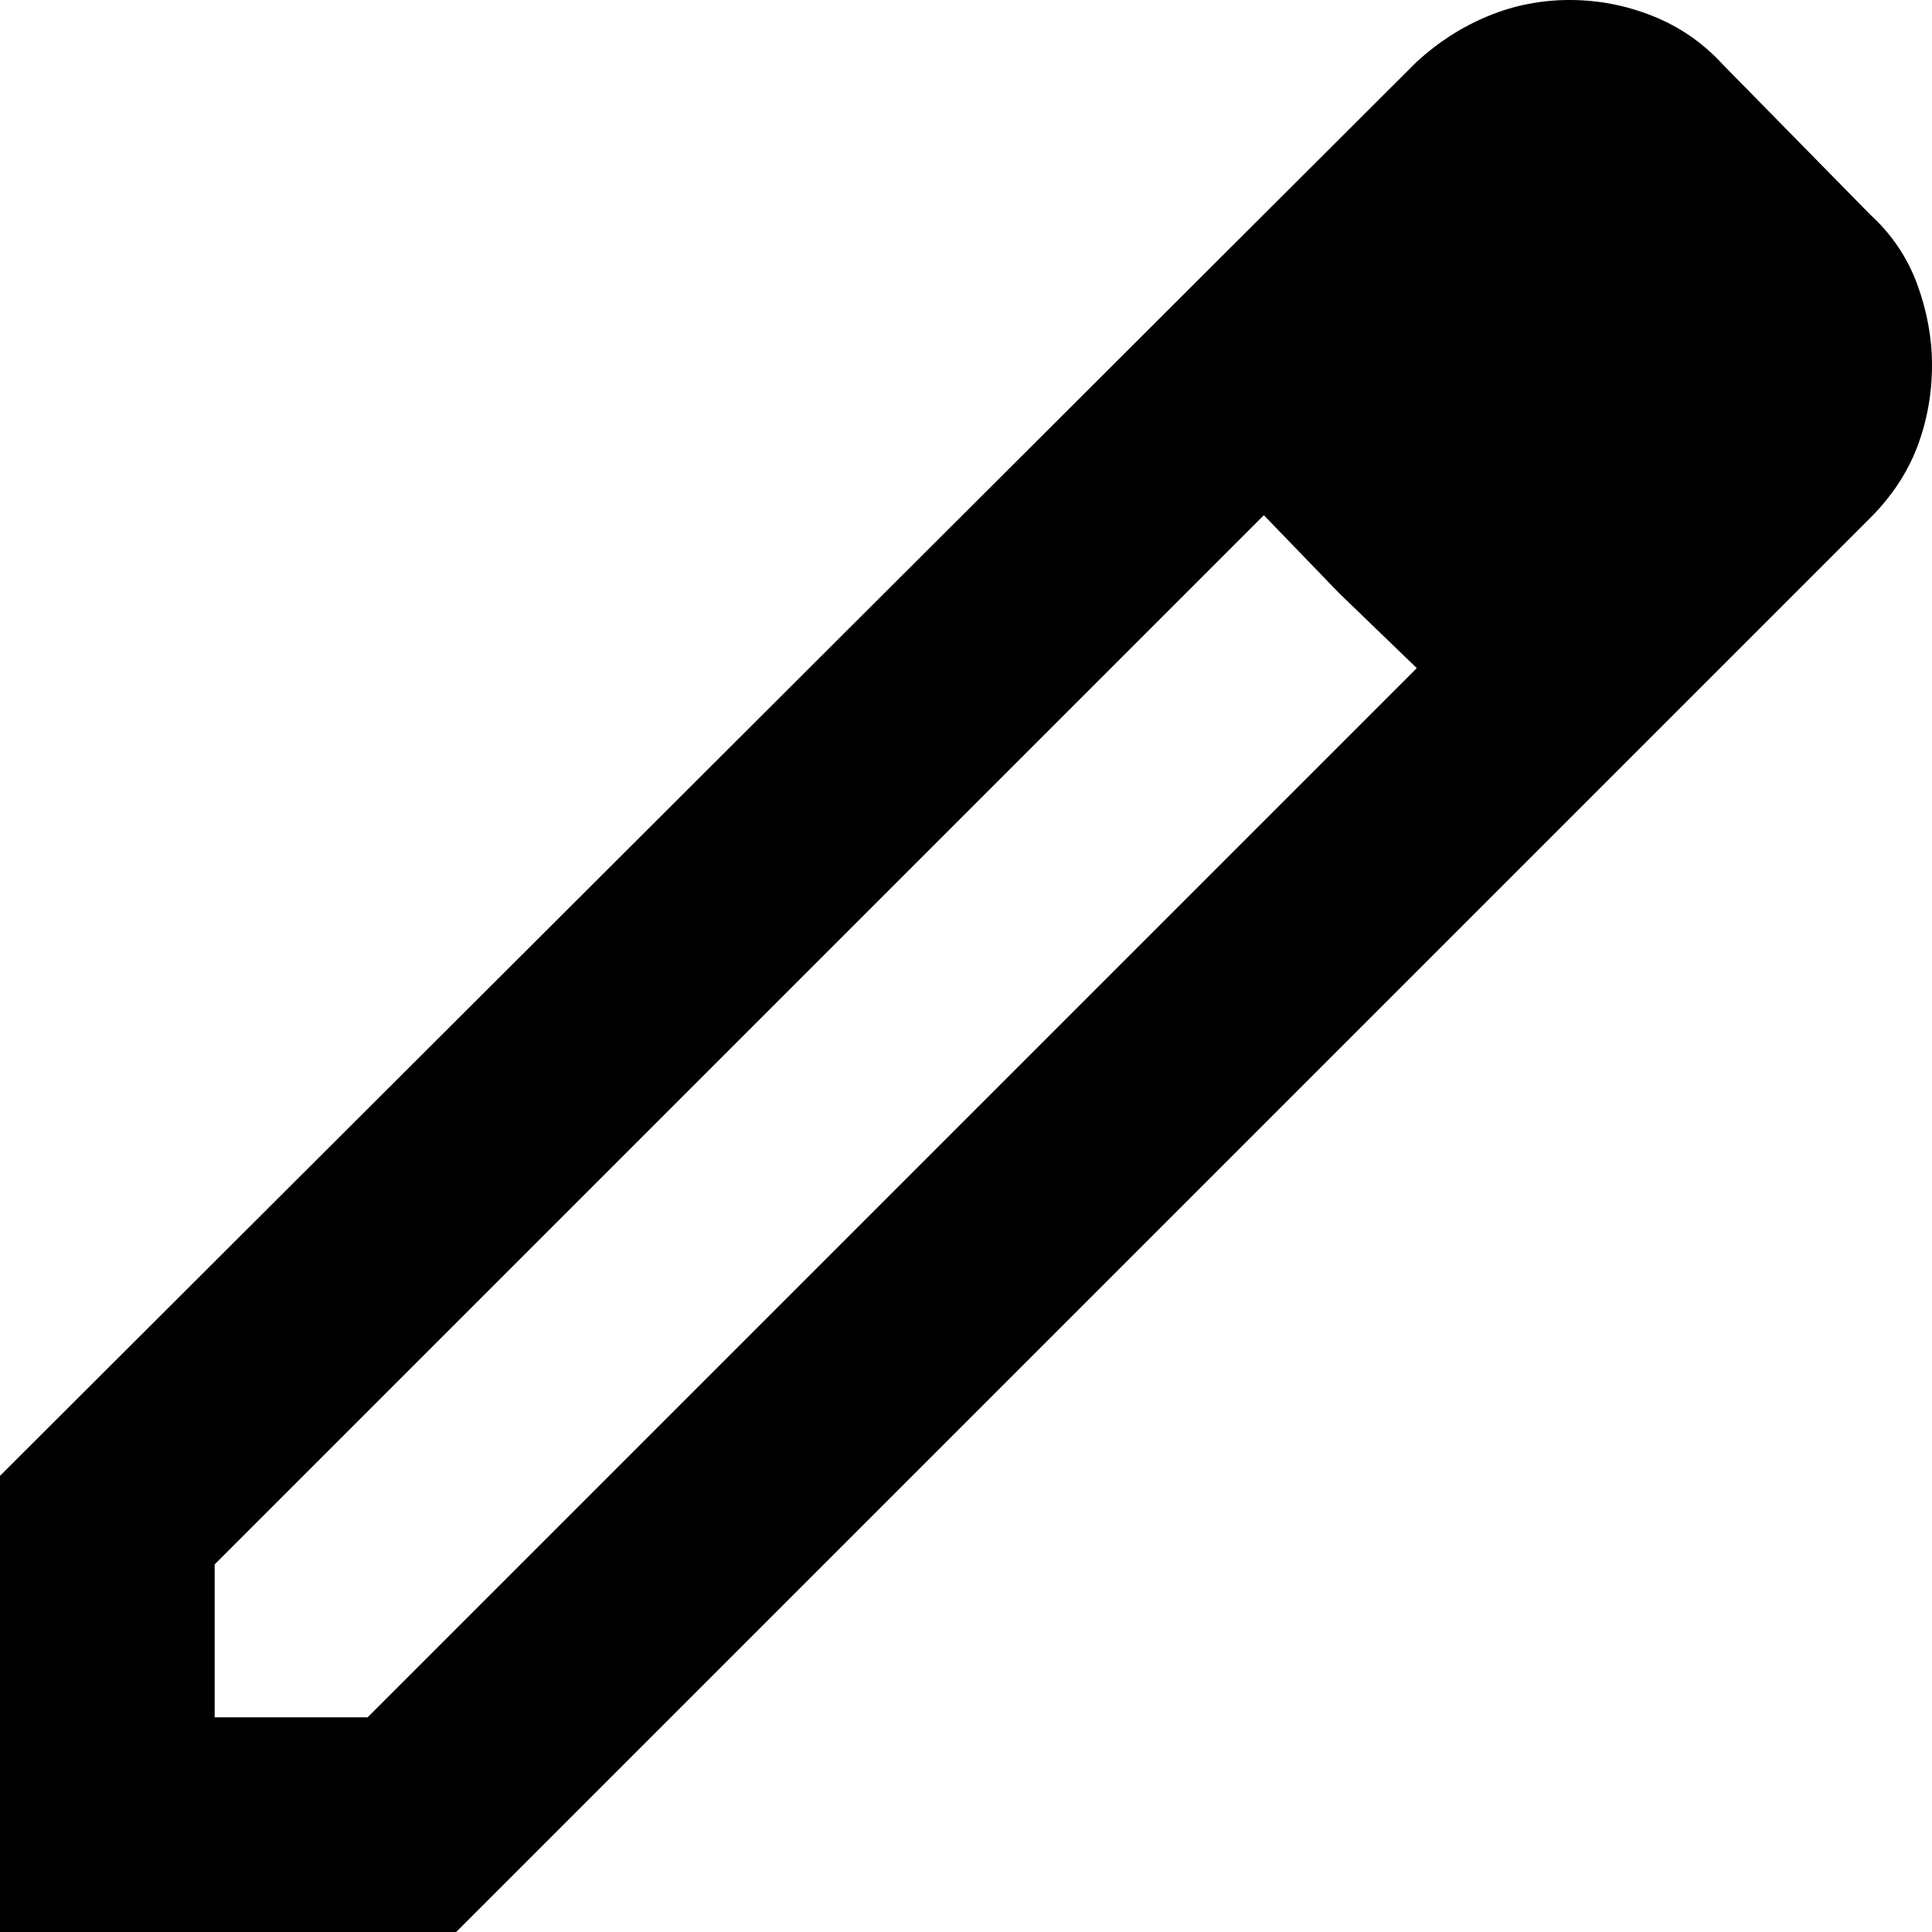
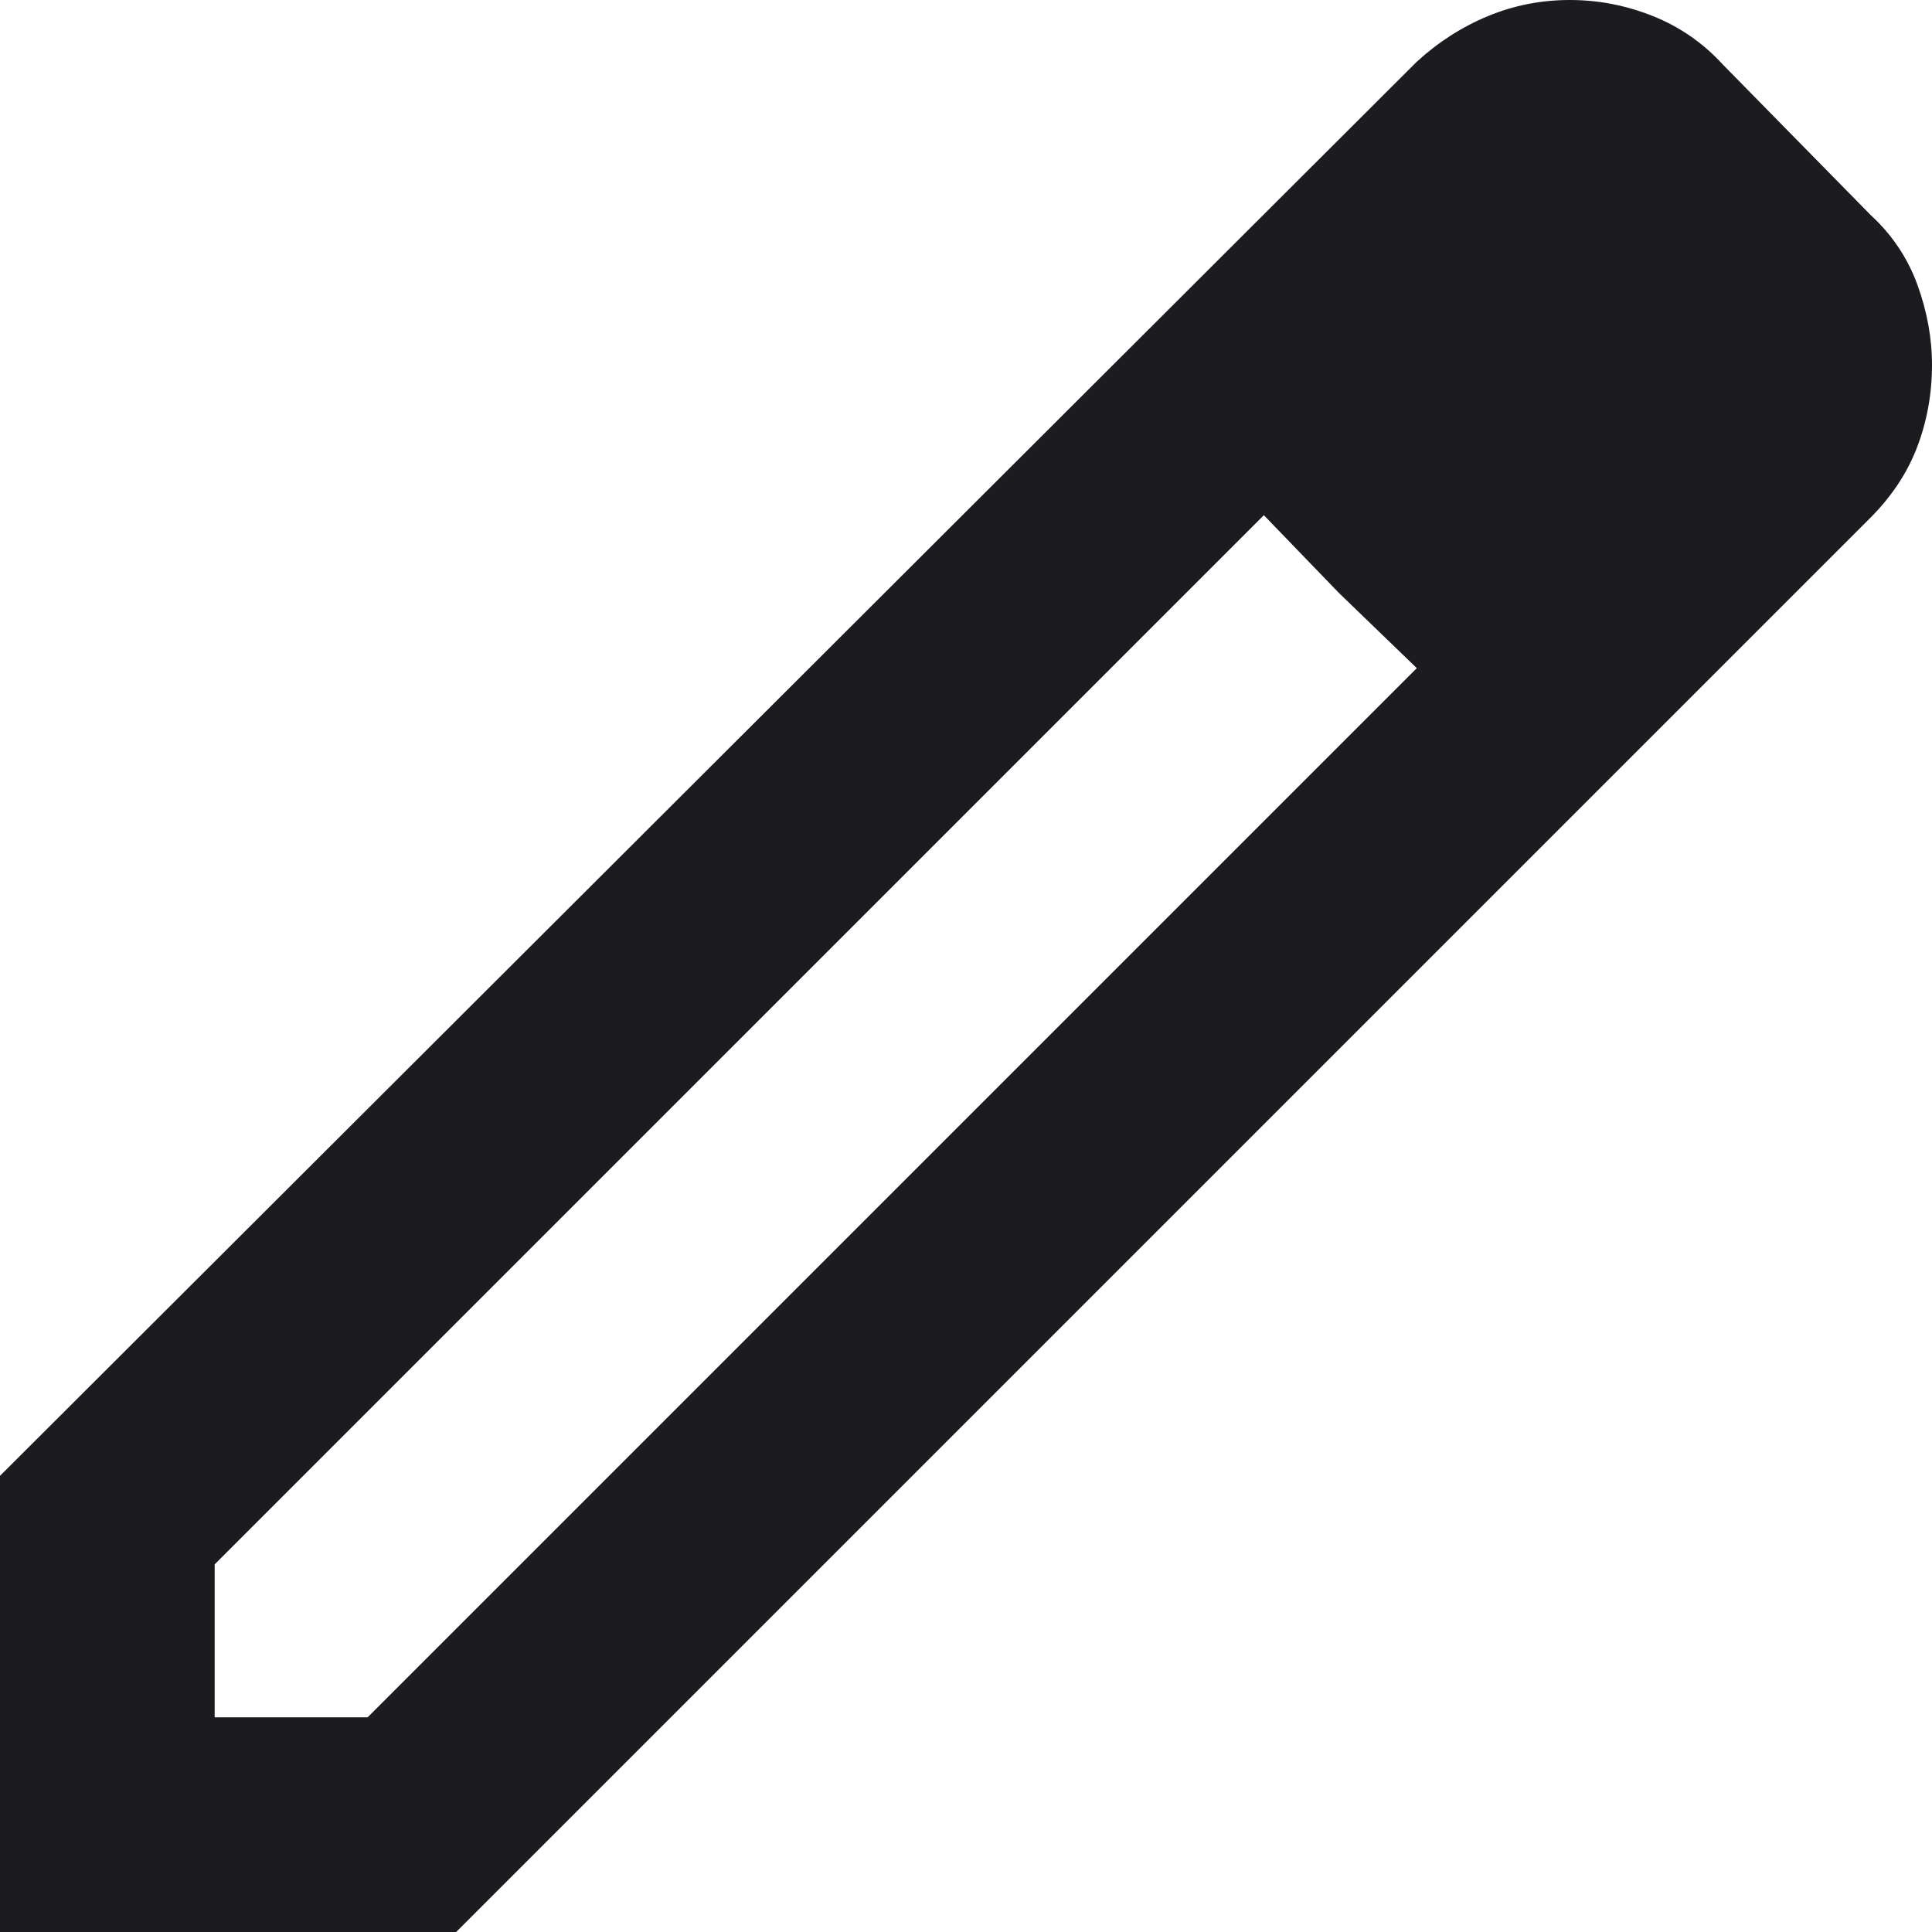
<svg xmlns="http://www.w3.org/2000/svg" width="18" height="18" viewBox="0 0 18 18" fill="none">
-   <path d="M2 16H3.425L13.2 6.225L11.775 4.8L2 14.575V16ZM0 18V13.75L13.2 0.575C13.4 0.392 13.621 0.25 13.863 0.15C14.104 0.05 14.358 0 14.625 0C14.892 0 15.15 0.05 15.4 0.15C15.65 0.25 15.867 0.4 16.05 0.6L17.425 2C17.625 2.183 17.771 2.4 17.863 2.65C17.954 2.9 18 3.15 18 3.4C18 3.667 17.954 3.921 17.863 4.162C17.771 4.404 17.625 4.625 17.425 4.825L4.25 18H0ZM12.475 5.525L11.775 4.8L13.2 6.225L12.475 5.525Z" fill="black" />
+   <path d="M2 16H3.425L13.2 6.225L11.775 4.8L2 14.575V16ZM0 18V13.75L13.2 0.575C13.4 0.392 13.621 0.25 13.863 0.15C14.104 0.05 14.358 0 14.625 0C14.892 0 15.15 0.05 15.4 0.15C15.65 0.25 15.867 0.4 16.05 0.6L17.425 2C17.625 2.183 17.771 2.4 17.863 2.65C17.954 2.9 18 3.15 18 3.4C18 3.667 17.954 3.921 17.863 4.162C17.771 4.404 17.625 4.625 17.425 4.825L4.25 18H0ZM12.475 5.525L11.775 4.8L13.2 6.225L12.475 5.525Z" fill="#1C1B1F" />
</svg>
